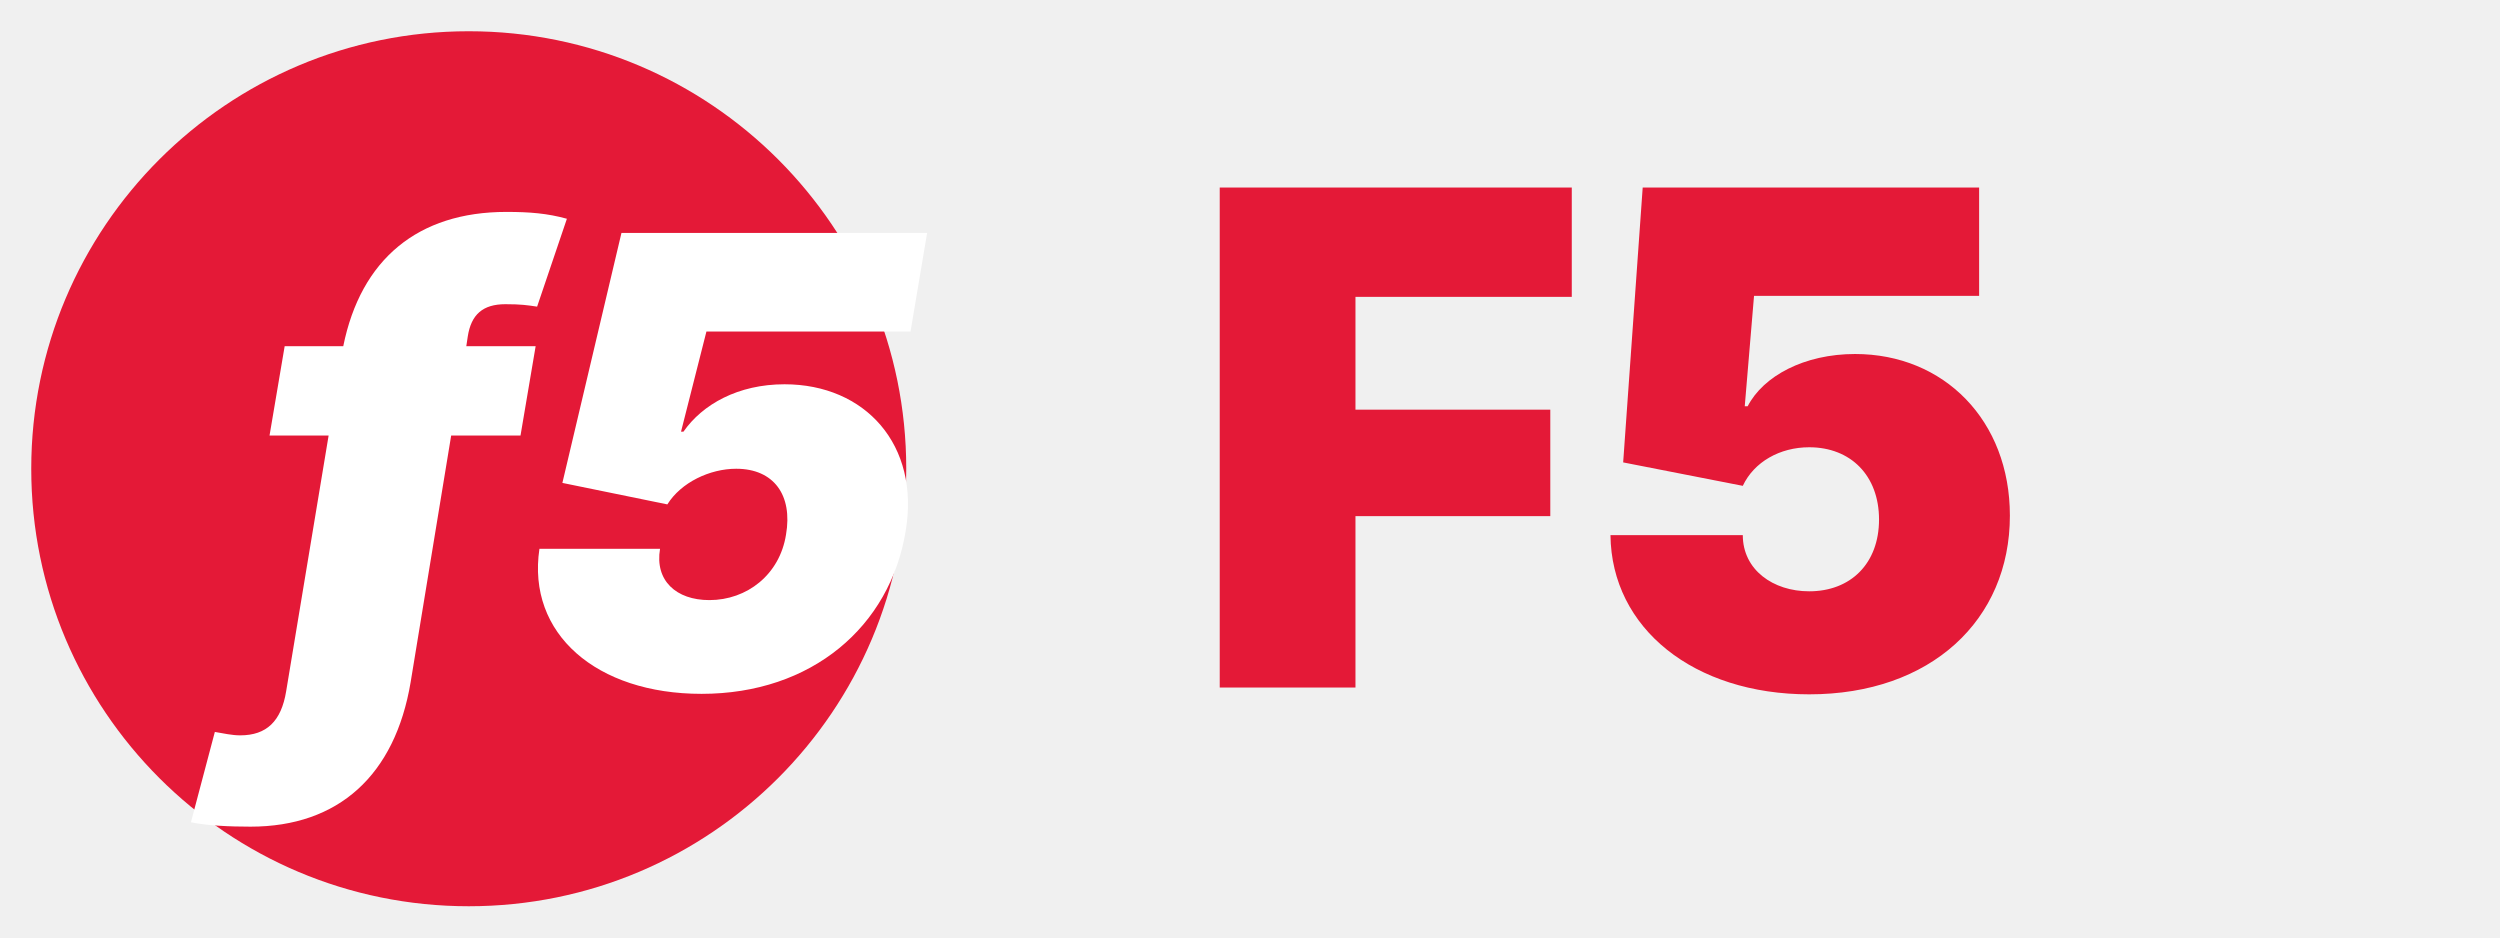
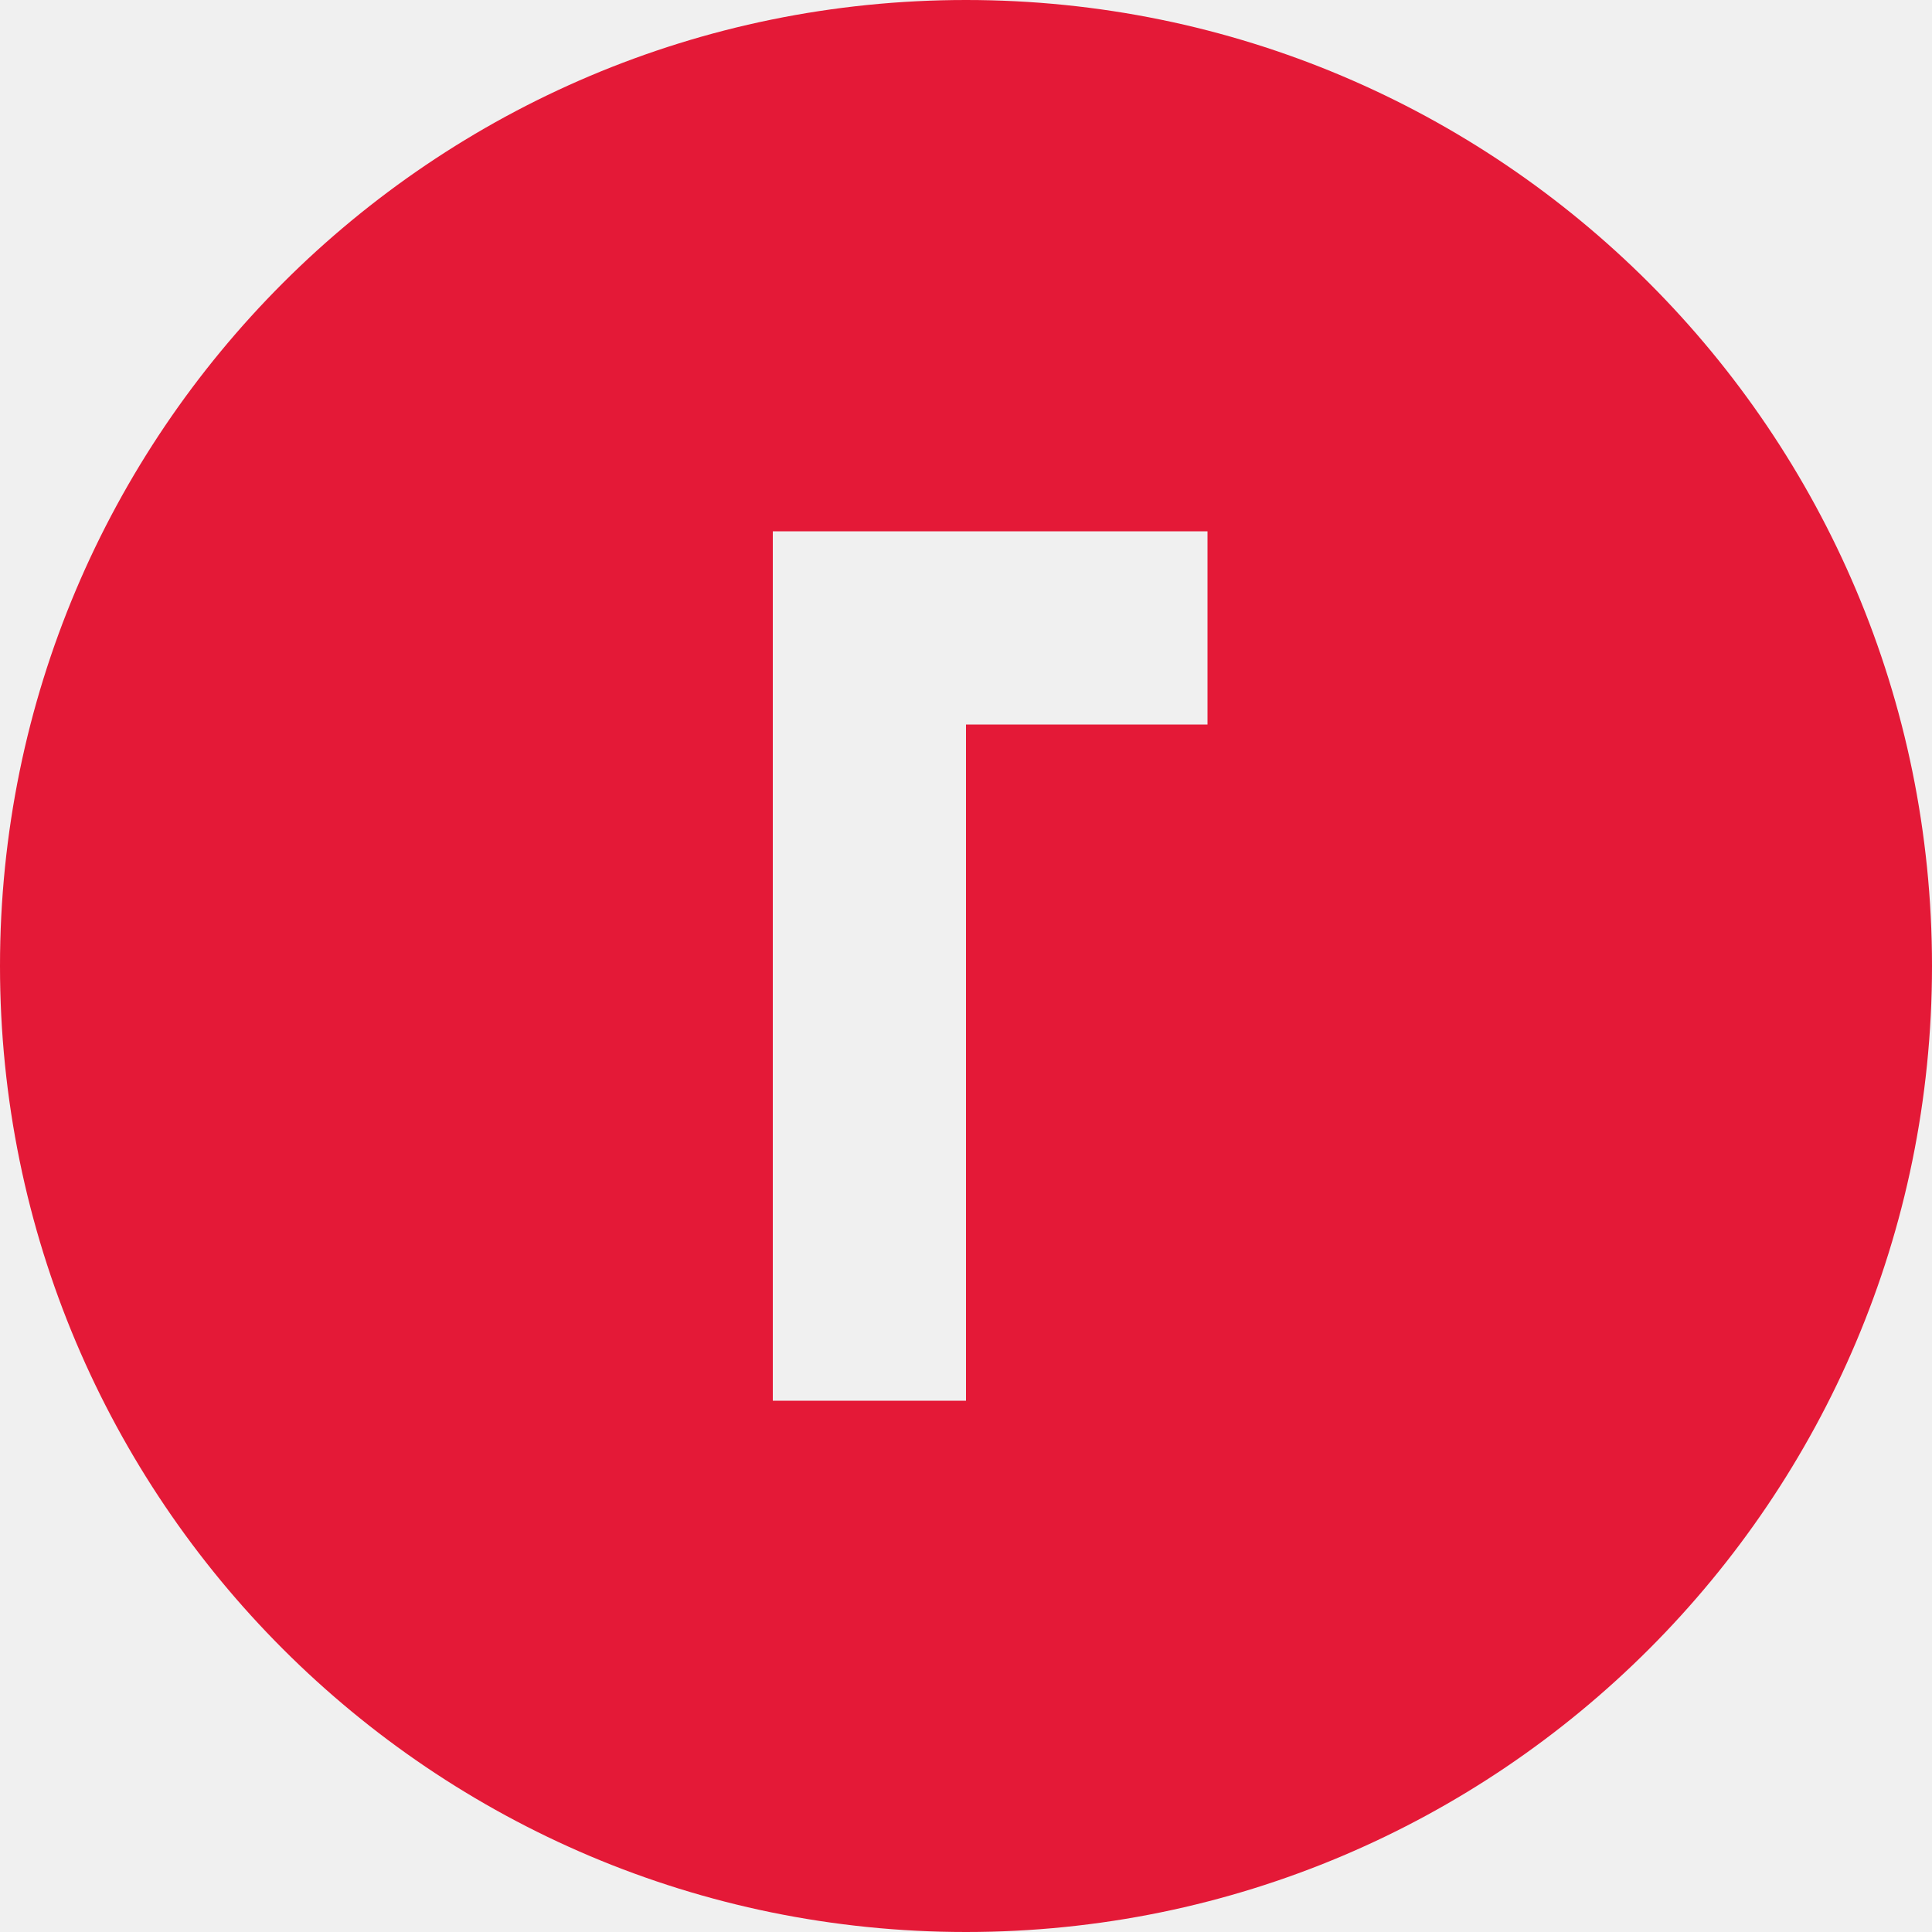
- <svg xmlns="http://www.w3.org/2000/svg" viewBox="0 0 80 30" role="img">
-   <circle cx="15" cy="15" r="14" fill="#e41937" />
-   <text x="8" y="22" font-family="'Outfit', 'Inter', sans-serif" font-weight="900" font-size="20" fill="#ffffff" font-style="italic">f5</text>
-   <text x="38" y="22" font-family="'Outfit', 'Inter', sans-serif" font-weight="900" font-size="22" fill="#e41937">F5</text>
+ <svg xmlns="http://www.w3.org/2000/svg" fill="#E41937" role="img" viewBox="0 0 24 24">
+   <path d="M12 0C5.373 0 0 5.373 0 12s5.373 12 12 12 12-5.373 12-12S18.627 0 12 0zm-2.4 6.6h5.4v2.4h-3v2.1h2.7v2.4h-2.7V17.4H9.6V6.6zm7.2 4.5c0-.9-.7-1.5-1.6-1.5h-3.2V17.4h3.2c.9 0 1.6-.7 1.6-1.5v-4.8z" />
</svg>
